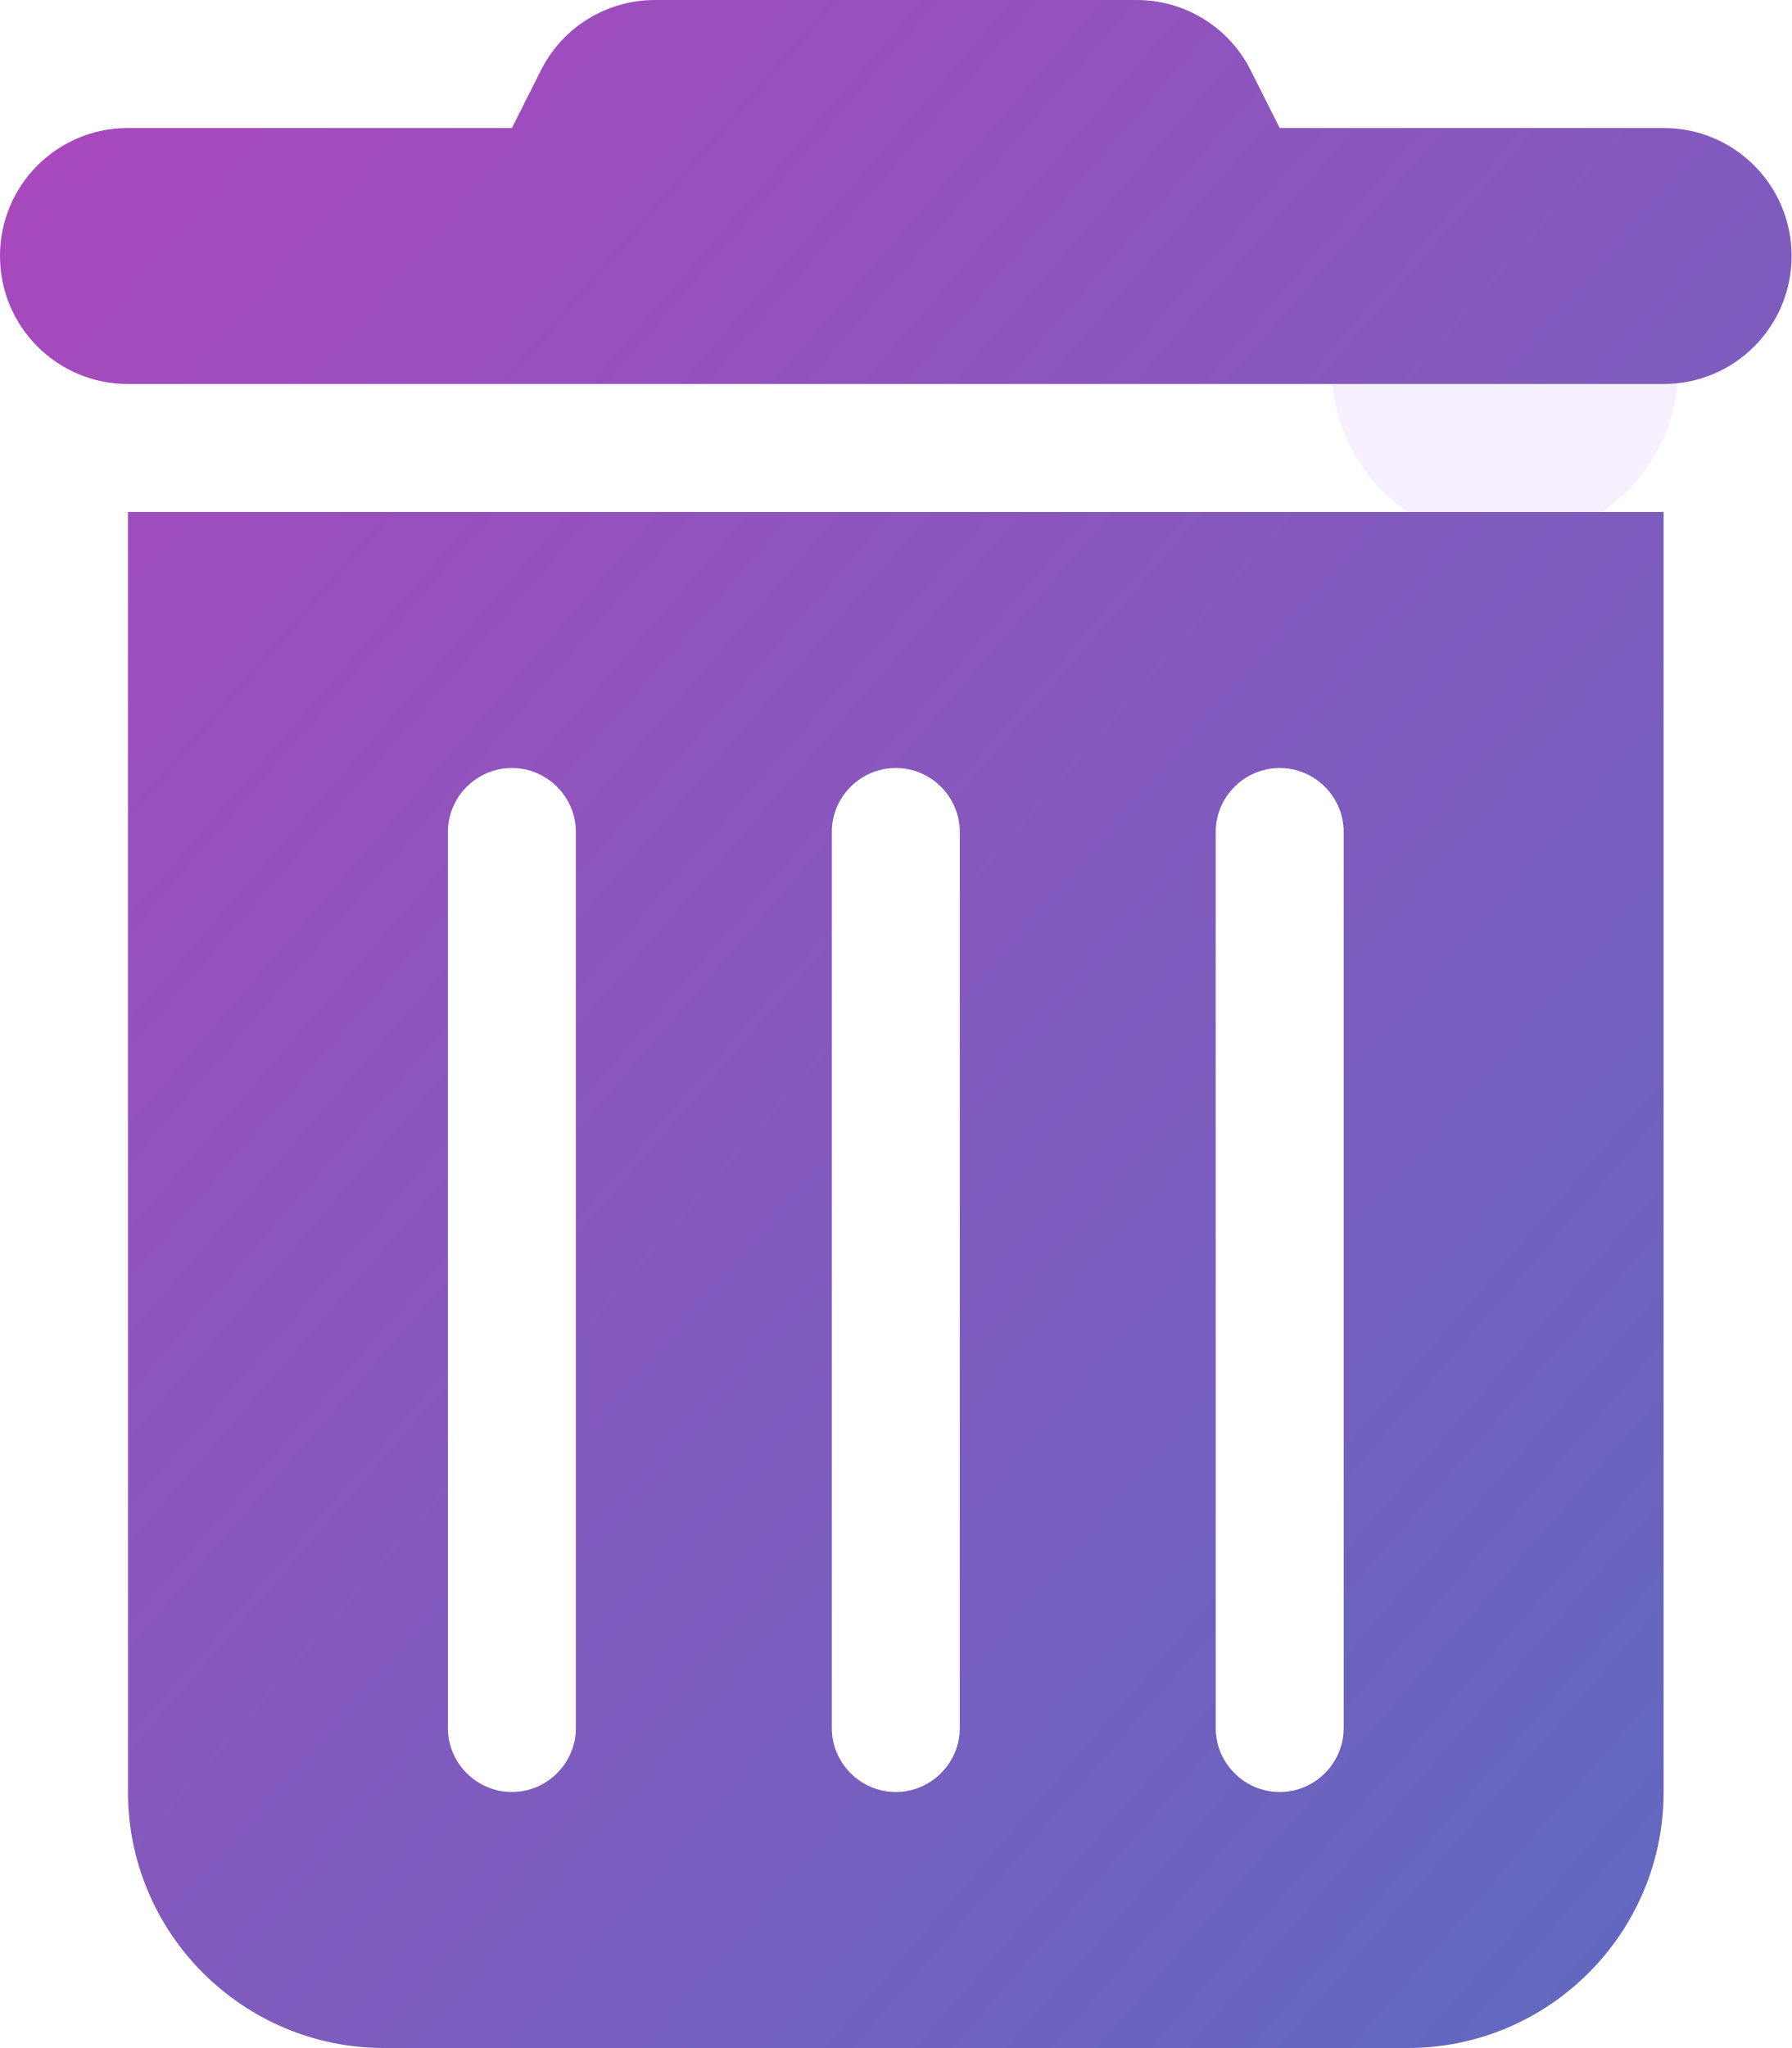
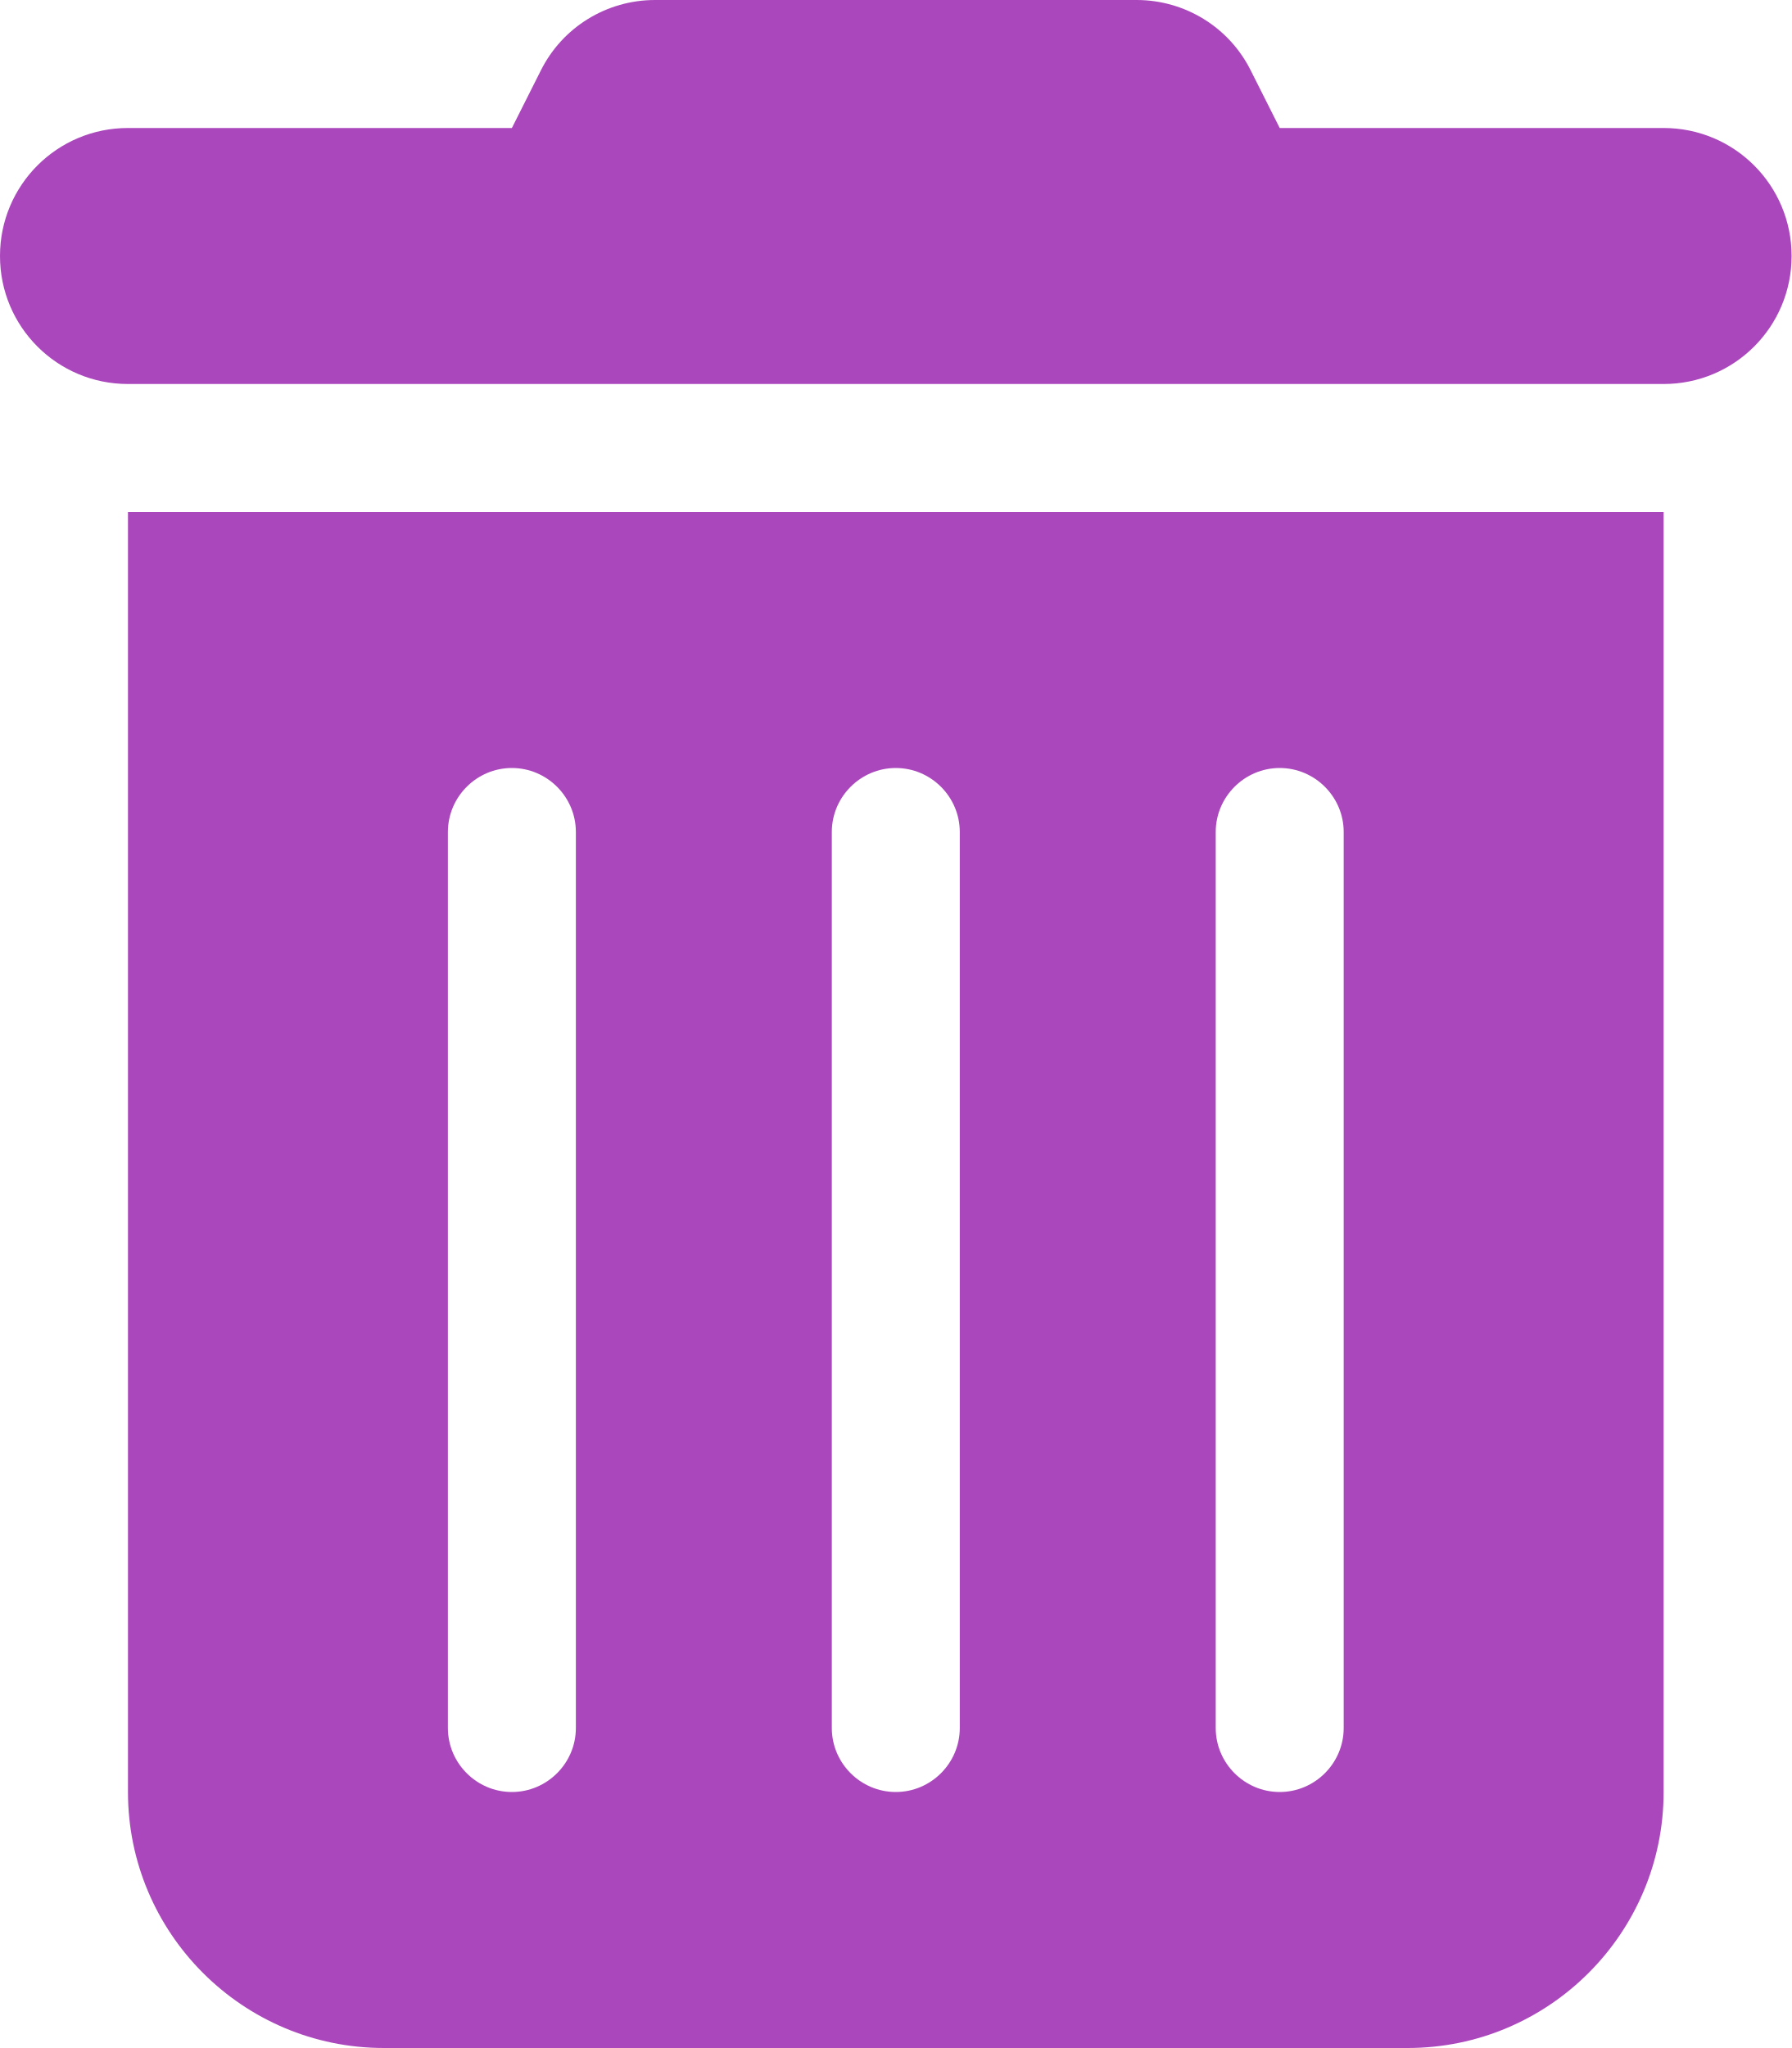
<svg xmlns="http://www.w3.org/2000/svg" viewBox="0 0 448 512" role="img">
-   <defs>
-     <linearGradient id="icon-gradient" x1="0" y1="0" x2="1" y2="1">
-       <stop stop-color="#AB47BC" />
-       <stop offset="1" stop-color="#5C6BC0" />
-     </linearGradient>
-   </defs>
-   <circle cx="84%" cy="18%" r="9%" fill="#F3EAFE" opacity=".72" />
-   <path fill="url(#icon-gradient)" d="M135.2 17.7C140.6 6.8 151.7 0 163.8 0L284.2 0c12.1 0 23.2 6.8 28.6 17.7L320 32l96 0c17.7 0 32 14.3 32 32s-14.3 32-32 32L32 96C14.3 96 0 81.7 0 64S14.3 32 32 32l96 0 7.2-14.3zM32 128l384 0 0 320c0 35.3-28.7 64-64 64L96 512c-35.3 0-64-28.7-64-64l0-320zm96 64c-8.8 0-16 7.2-16 16l0 224c0 8.8 7.2 16 16 16s16-7.2 16-16l0-224c0-8.8-7.2-16-16-16zm96 0c-8.8 0-16 7.2-16 16l0 224c0 8.8 7.2 16 16 16s16-7.2 16-16l0-224c0-8.8-7.2-16-16-16zm96 0c-8.8 0-16 7.2-16 16l0 224c0 8.8 7.2 16 16 16s16-7.2 16-16l0-224c0-8.8-7.2-16-16-16z" />
+   <path fill="#AB47BC" d="M135.2 17.7C140.6 6.8 151.7 0 163.8 0L284.2 0c12.1 0 23.2 6.8 28.6 17.7L320 32l96 0c17.7 0 32 14.3 32 32s-14.3 32-32 32L32 96C14.3 96 0 81.7 0 64S14.3 32 32 32l96 0 7.2-14.3zM32 128l384 0 0 320c0 35.3-28.7 64-64 64L96 512c-35.3 0-64-28.7-64-64l0-320zm96 64c-8.8 0-16 7.2-16 16l0 224c0 8.8 7.2 16 16 16s16-7.2 16-16l0-224c0-8.8-7.2-16-16-16zm96 0c-8.8 0-16 7.2-16 16l0 224c0 8.8 7.2 16 16 16s16-7.2 16-16l0-224c0-8.8-7.2-16-16-16zm96 0c-8.8 0-16 7.2-16 16l0 224c0 8.8 7.2 16 16 16s16-7.2 16-16l0-224c0-8.8-7.2-16-16-16z" />
</svg>
